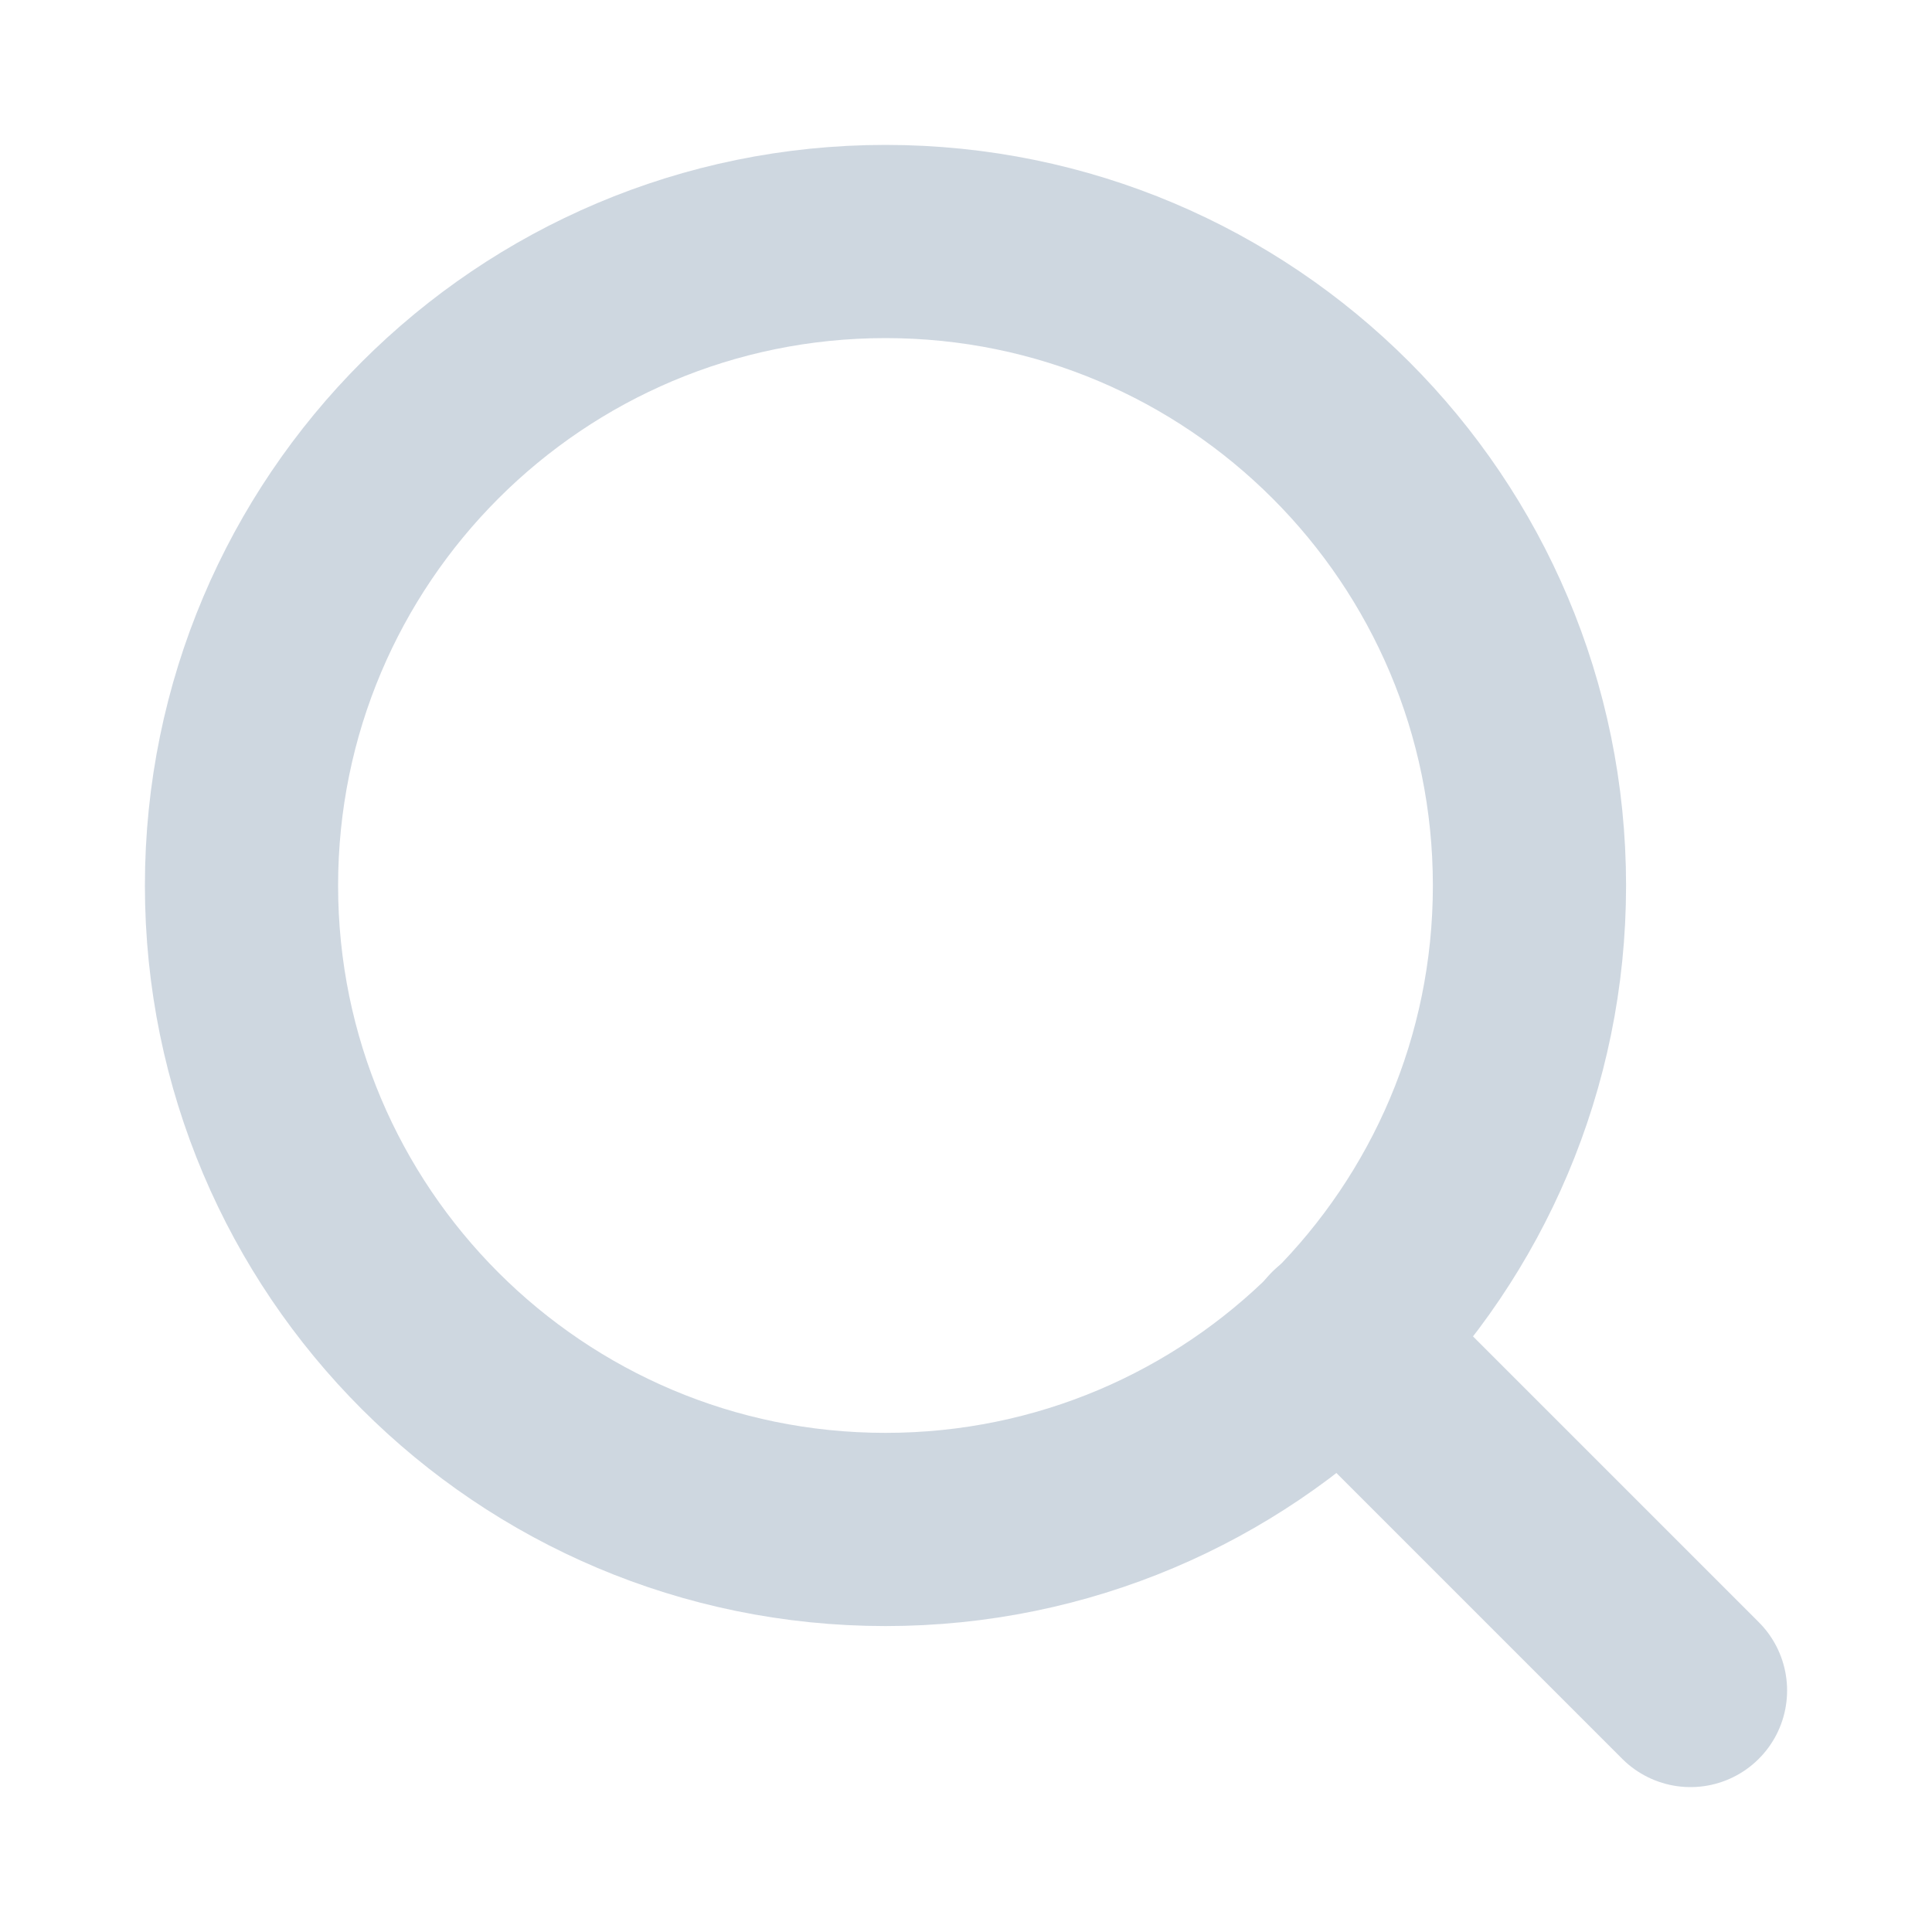
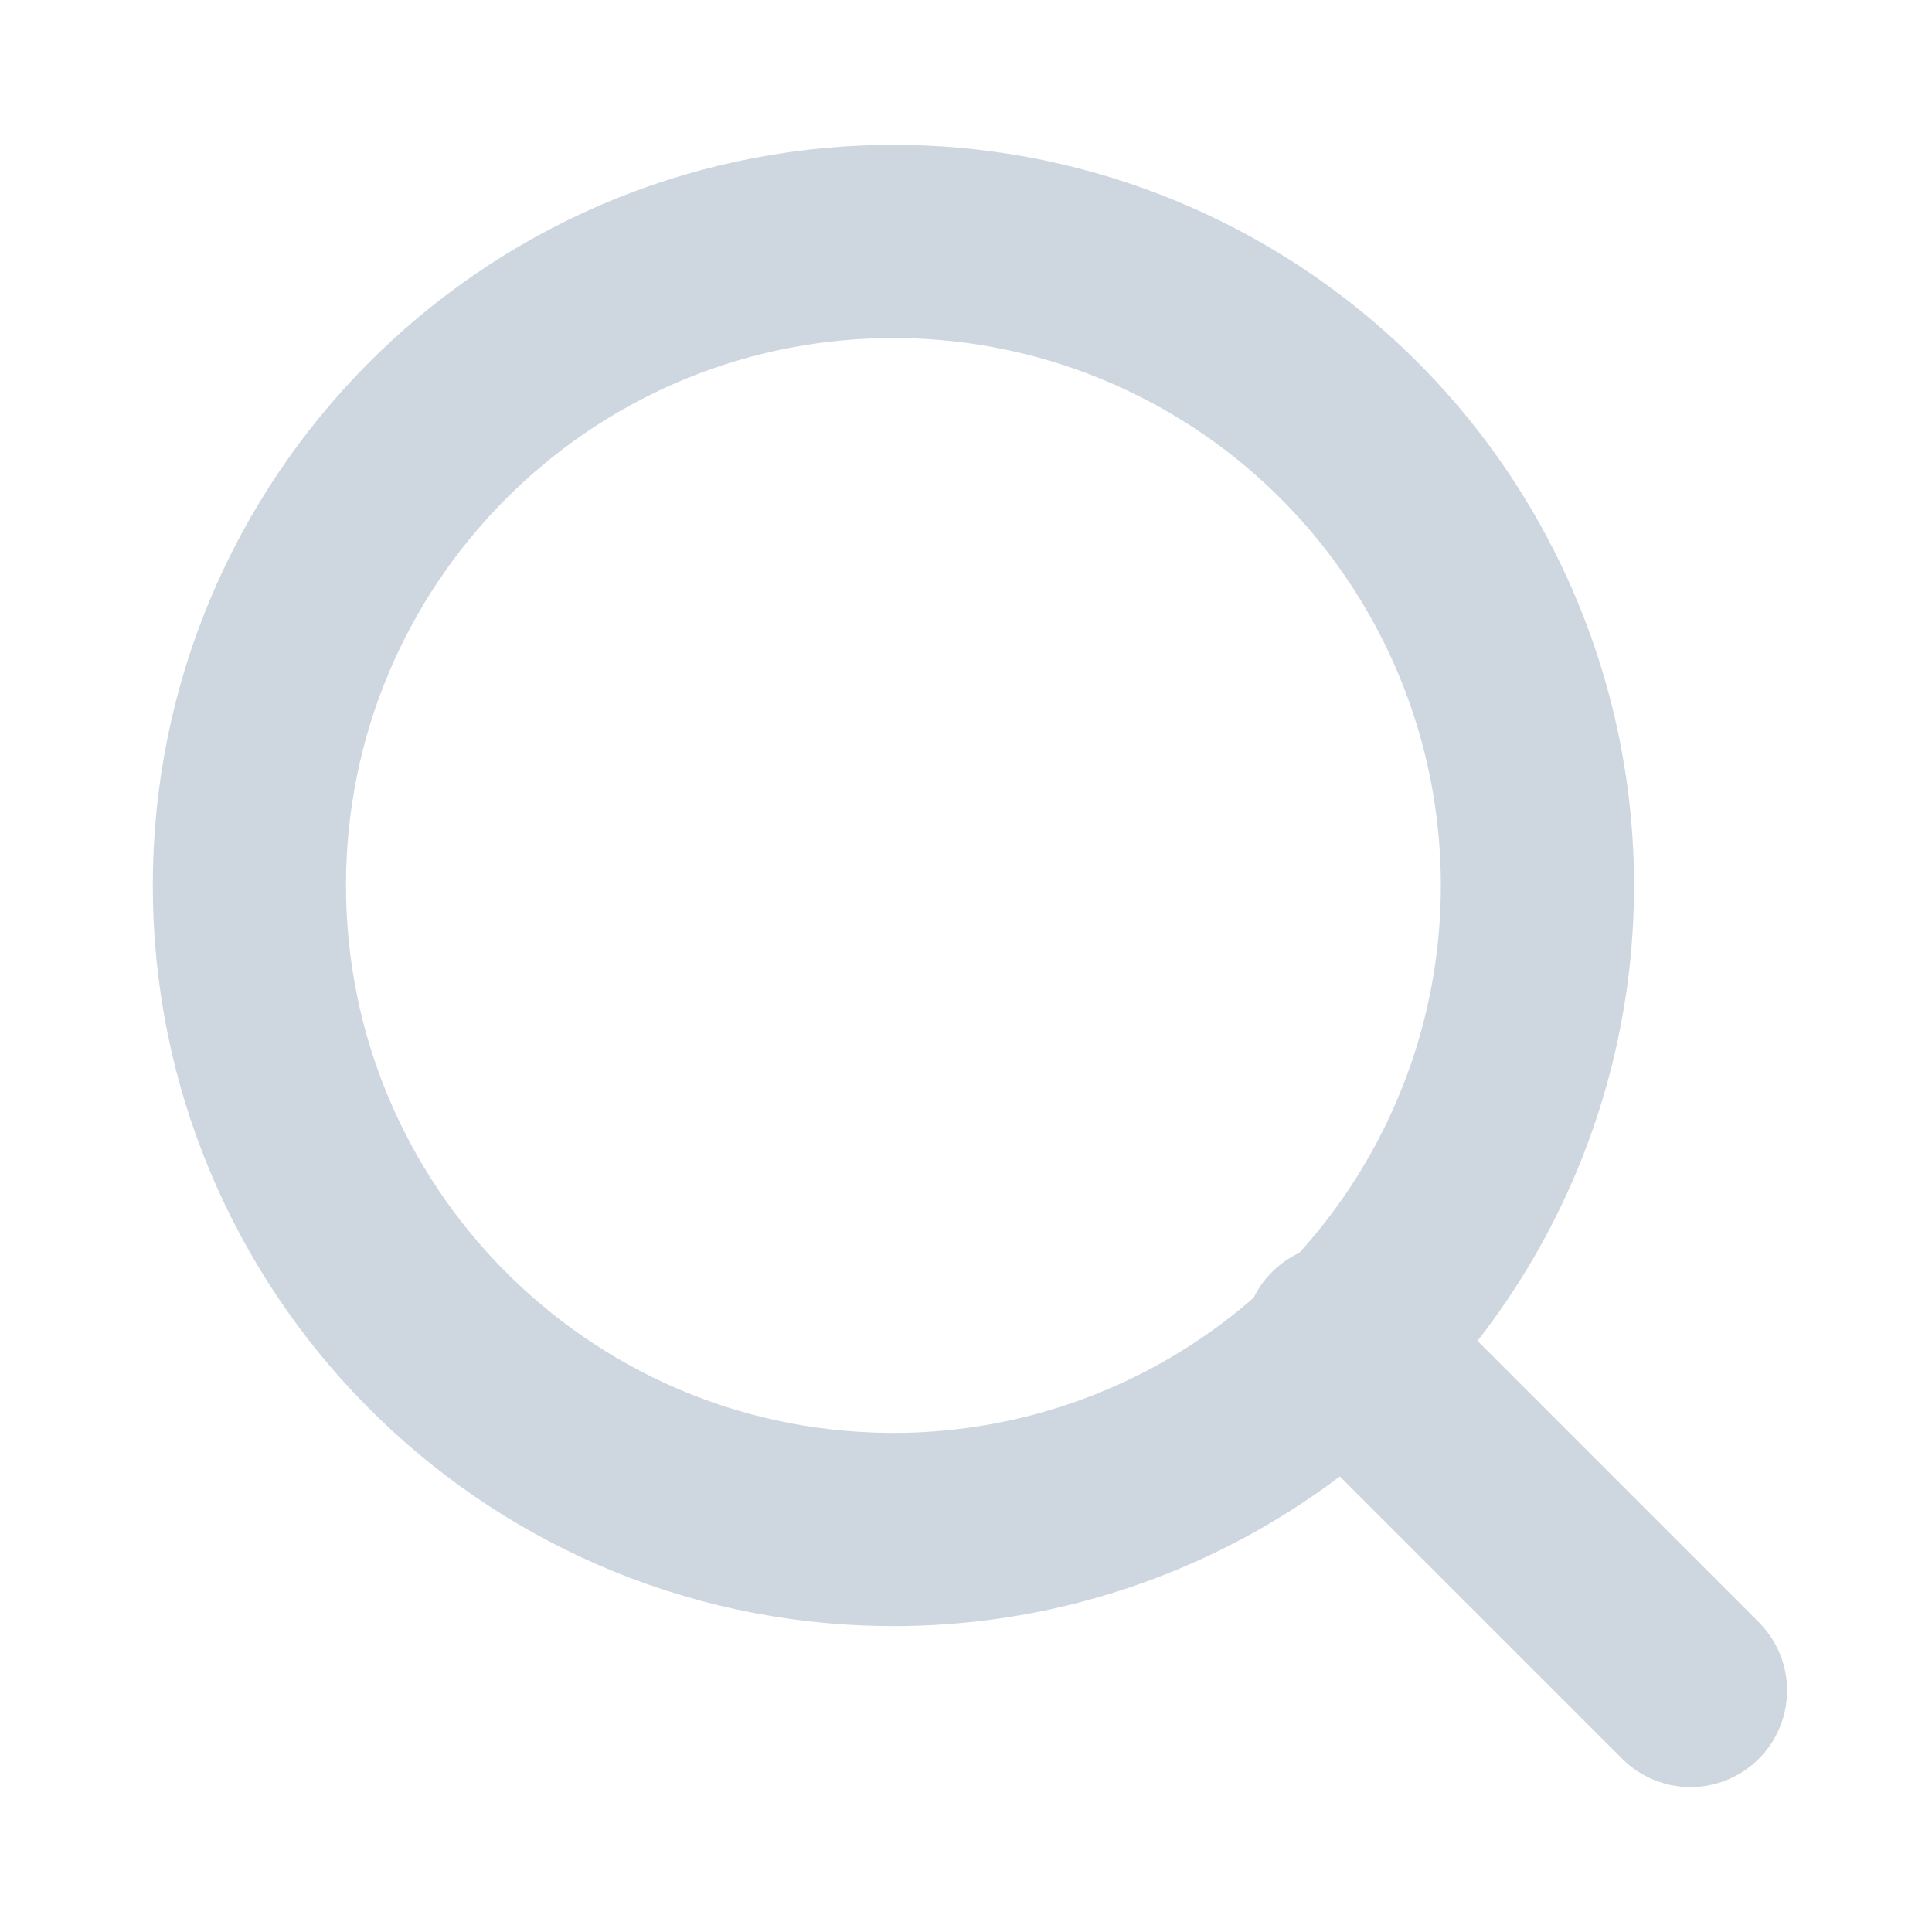
- <svg xmlns="http://www.w3.org/2000/svg" width="20" height="20" viewBox="0 0 20 20" fill="none">
-   <g opacity="0.5">
-     <path d="M9.167 15.833C12.849 15.833 15.833 12.849 15.833 9.167C15.833 5.485 12.849 2.5 9.167 2.5C5.485 2.5 2.5 5.485 2.5 9.167C2.5 12.849 5.485 15.833 9.167 15.833Z" stroke="#9EAFC2" stroke-width="2" stroke-linecap="round" stroke-linejoin="round" />
-     <path d="M17.5 17.5L13.875 13.875" stroke="#9EAFC2" stroke-width="2" stroke-linecap="round" stroke-linejoin="round" />
+ <svg xmlns="http://www.w3.org/2000/svg" width="20" height="20" fill="none">
+   <g stroke="#9EAFC2" stroke-linecap="round" stroke-linejoin="round" stroke-width="2" opacity=".5">
+     <path d="M9.167 15.833a6.667 6.667 0 1 0 0-13.333 6.667 6.667 0 0 0 0 13.333ZM17.5 17.5l-3.625-3.625" />
  </g>
</svg>
